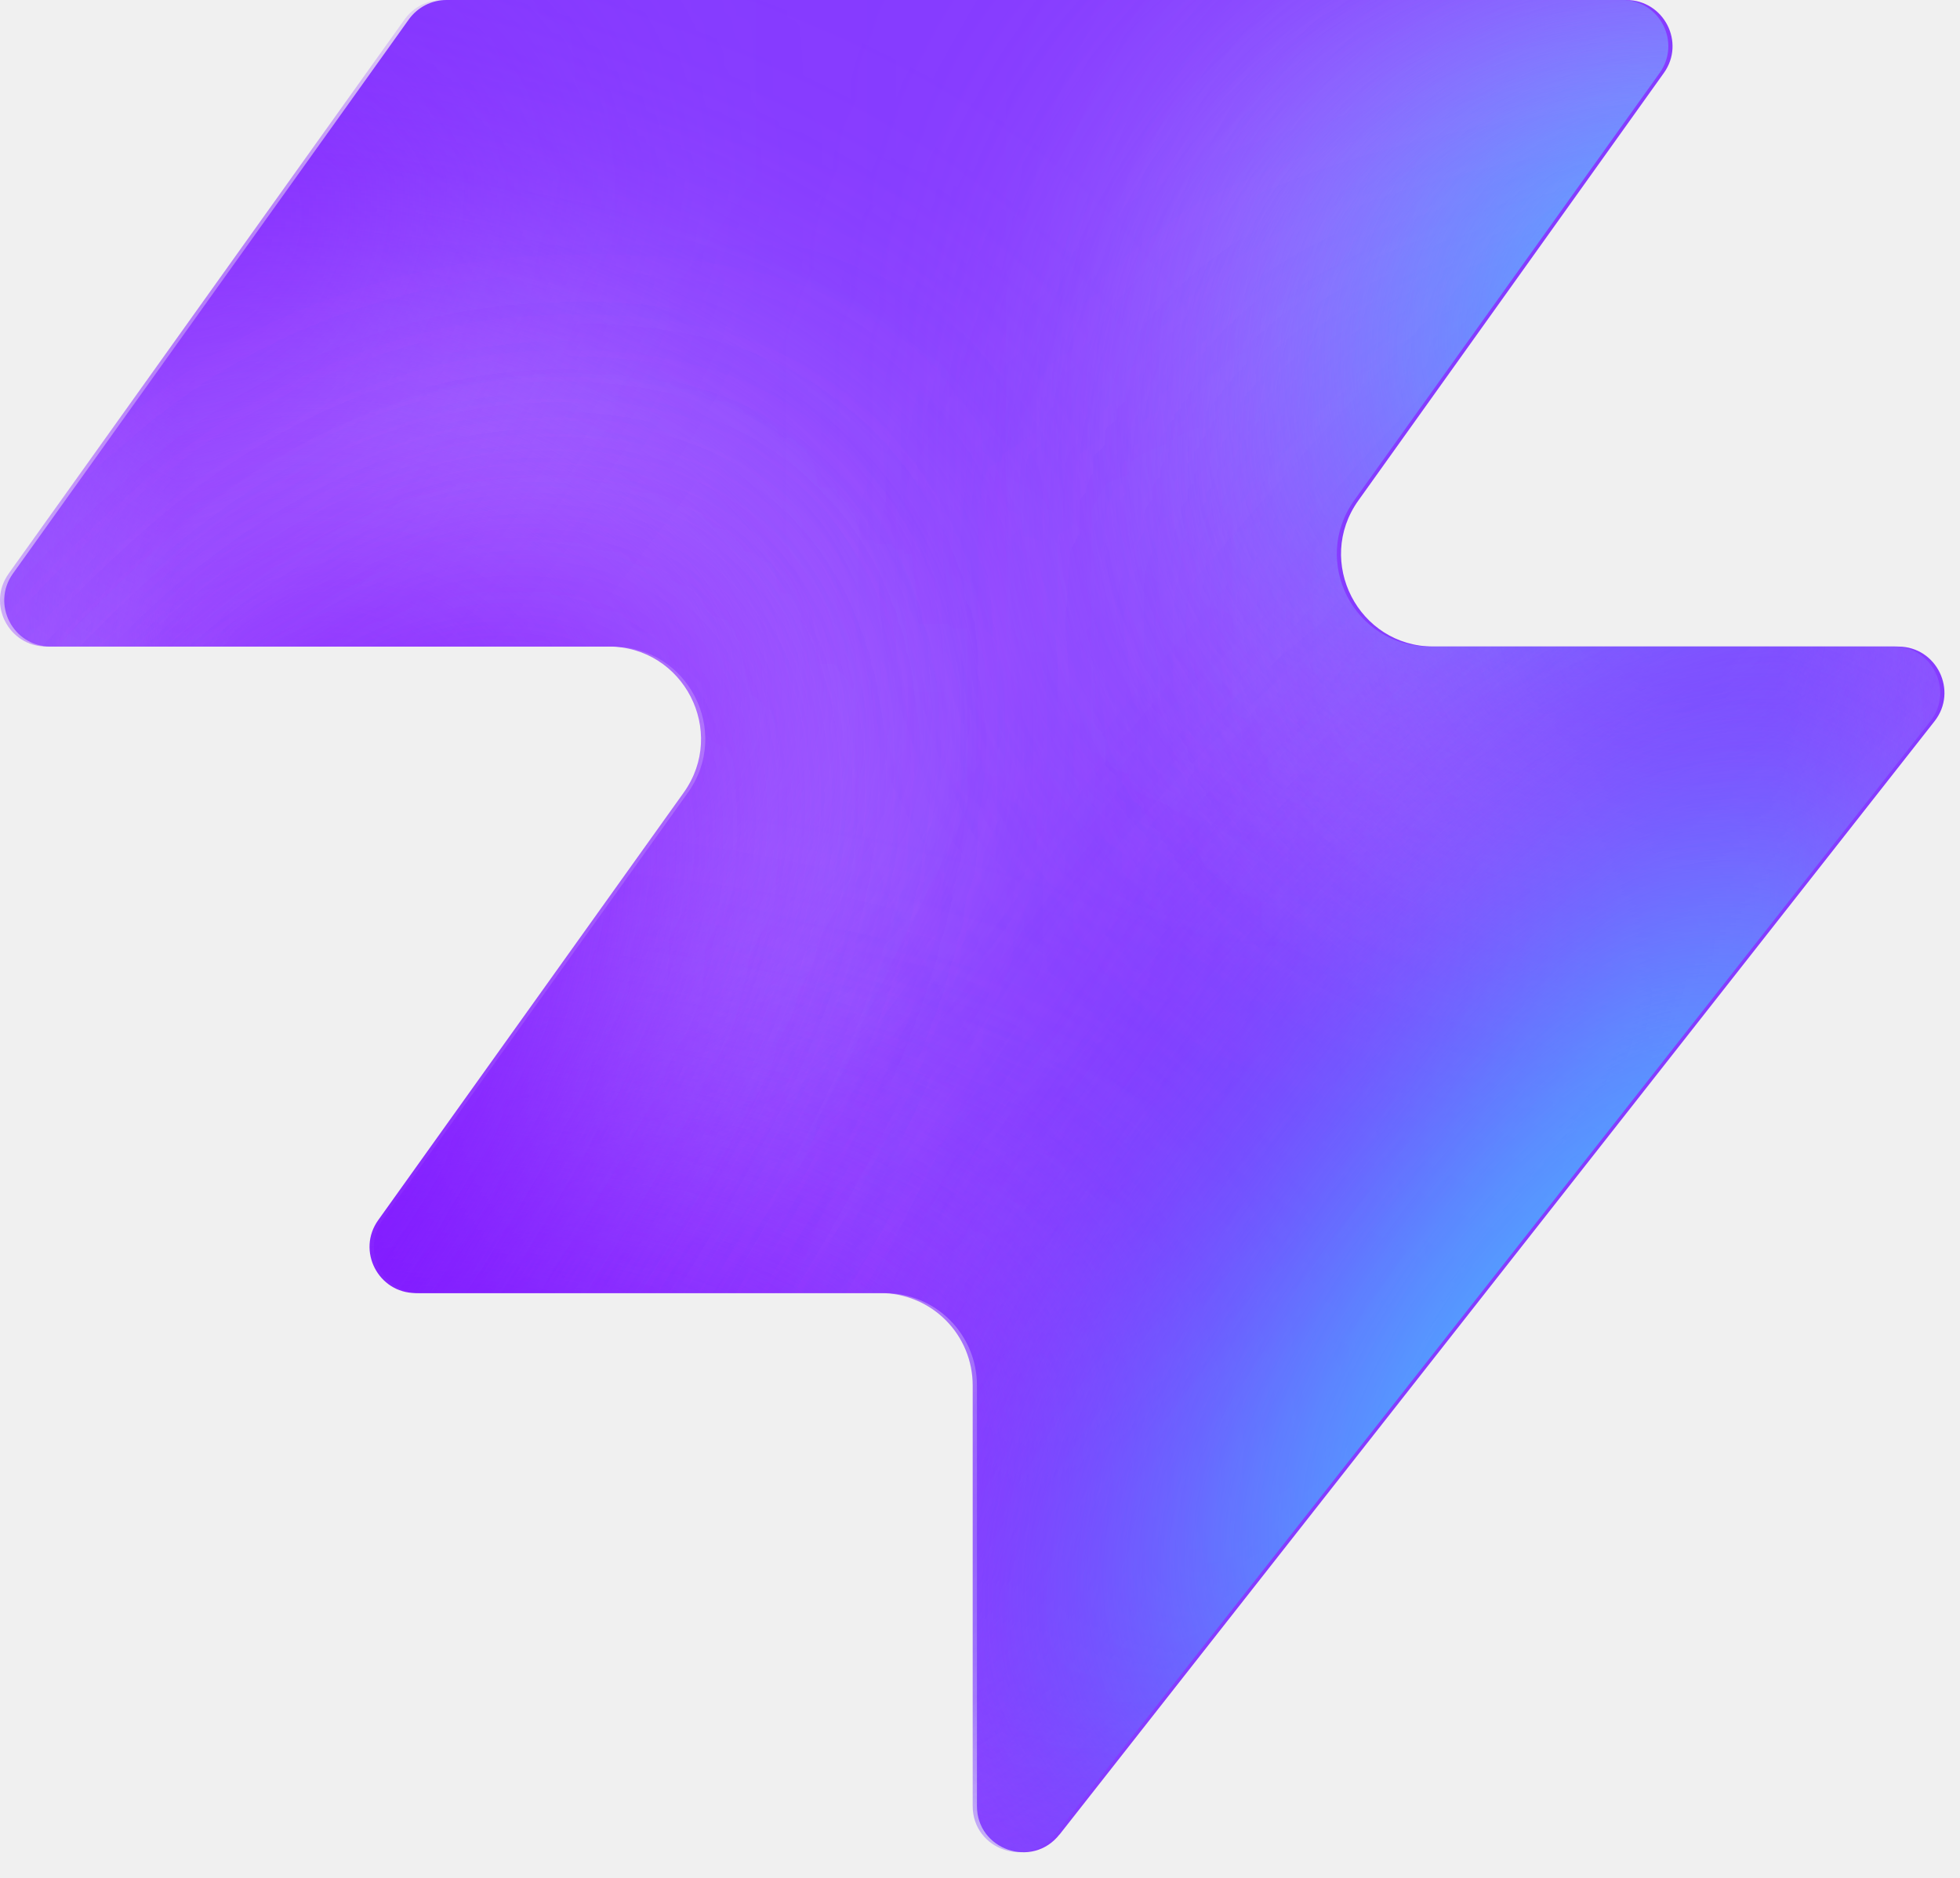
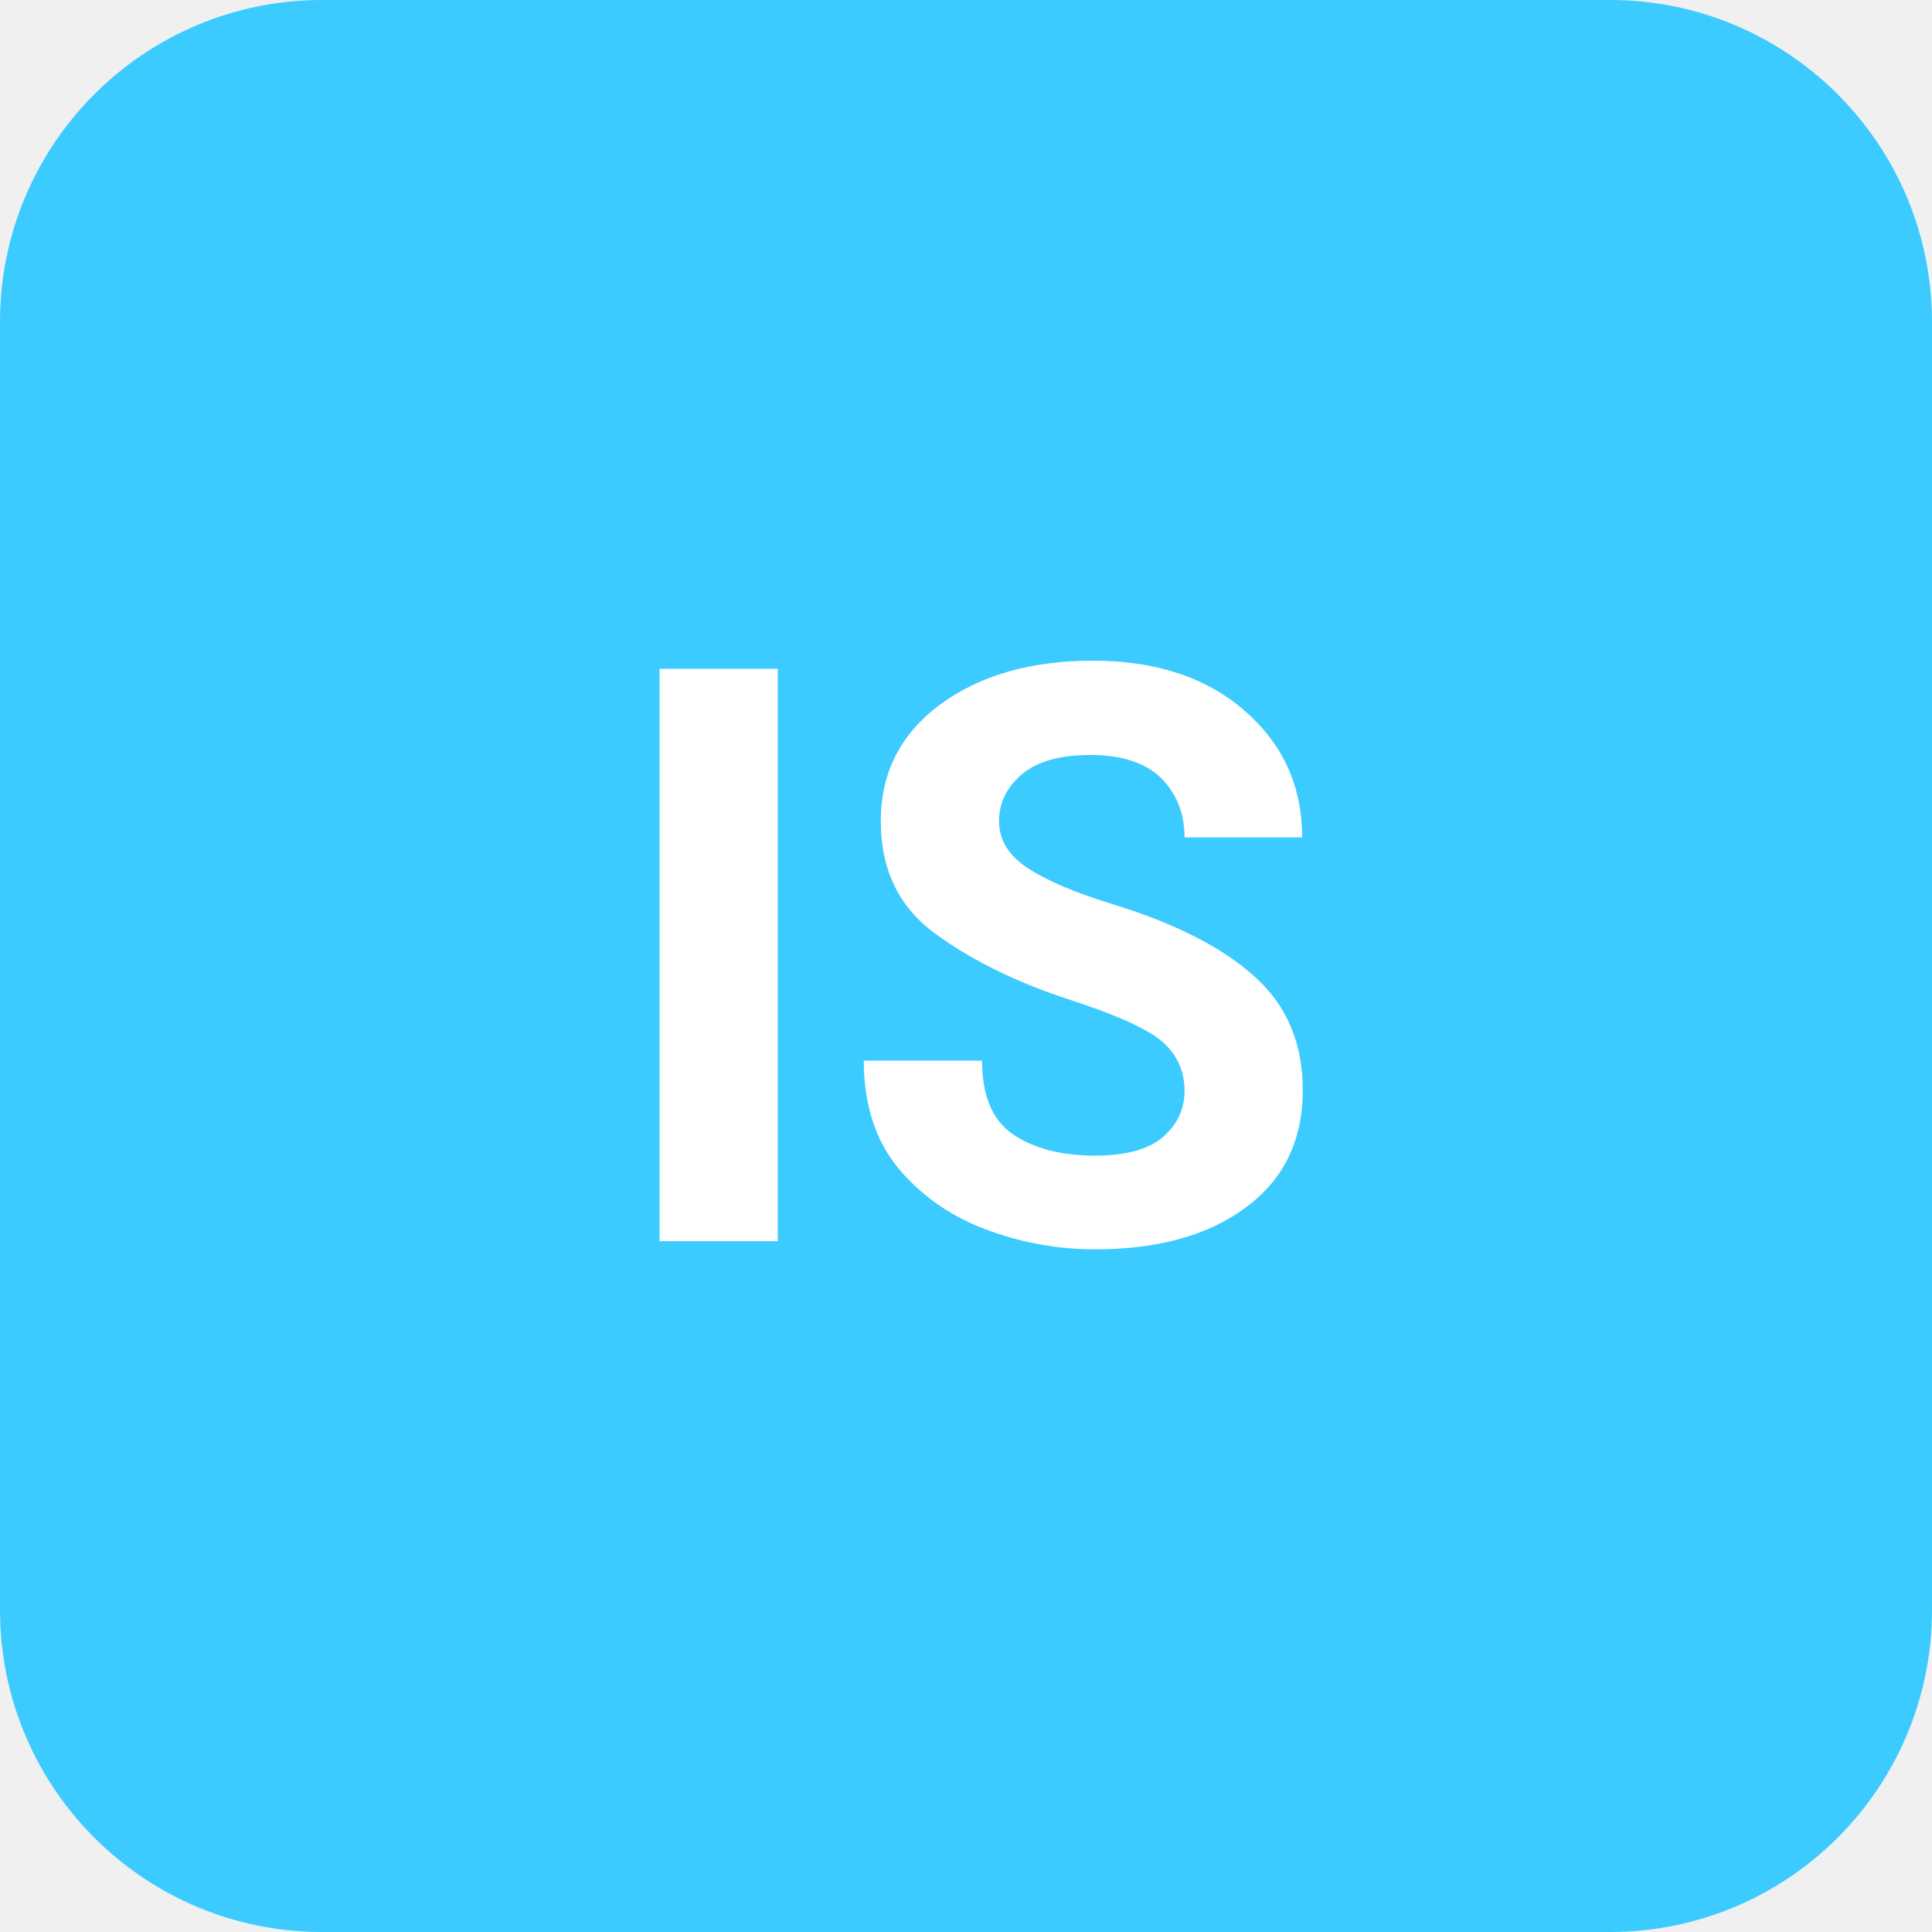
- <svg xmlns="http://www.w3.org/2000/svg" width="48" height="46" fill="none" viewBox="0 0 48 46">
-   <path fill="#863bff" d="M25.946 44.938c-.664.845-2.021.375-2.021-.698V33.937a2.26 2.26 0 0 0-2.262-2.262H10.287c-.92 0-1.456-1.04-.92-1.788l7.48-10.471c1.07-1.497 0-3.578-1.842-3.578H1.237c-.92 0-1.456-1.04-.92-1.788L10.013.474c.214-.297.556-.474.92-.474h28.894c.92 0 1.456 1.04.92 1.788l-7.48 10.471c-1.07 1.498 0 3.579 1.842 3.579h11.377c.943 0 1.473 1.088.89 1.83L25.947 44.94z" style="fill:#863bff;fill:color(display-p3 .525 .23 1);fill-opacity:1" />
-   <mask id="a" width="48" height="46" x="0" y="0" maskUnits="userSpaceOnUse" style="mask-type:alpha">
-     <path fill="#000" d="M25.842 44.938c-.664.844-2.021.375-2.021-.698V33.937a2.26 2.26 0 0 0-2.262-2.262H10.183c-.92 0-1.456-1.04-.92-1.788l7.48-10.471c1.07-1.498 0-3.579-1.842-3.579H1.133c-.92 0-1.456-1.04-.92-1.787L9.91.473c.214-.297.556-.474.92-.474h28.894c.92 0 1.456 1.04.92 1.788l-7.48 10.471c-1.07 1.498 0 3.578 1.842 3.578h11.377c.943 0 1.473 1.088.89 1.832L25.843 44.94z" style="fill:#000;fill-opacity:1" />
-   </mask>
-   <g mask="url(#a)">
-     <g filter="url(#b)">
-       <ellipse cx="5.508" cy="14.704" fill="#ede6ff" rx="5.508" ry="14.704" style="fill:#ede6ff;fill:color(display-p3 .927 .903 1);fill-opacity:1" transform="matrix(.00324 1 1 -.00324 -4.47 31.516)" />
-     </g>
-     <g filter="url(#c)">
-       <ellipse cx="10.399" cy="29.851" fill="#ede6ff" rx="10.399" ry="29.851" style="fill:#ede6ff;fill:color(display-p3 .927 .903 1);fill-opacity:1" transform="matrix(.00324 1 1 -.00324 -39.328 7.883)" />
-     </g>
-     <g filter="url(#d)">
-       <ellipse cx="5.508" cy="30.487" fill="#7e14ff" rx="5.508" ry="30.487" style="fill:#7e14ff;fill:color(display-p3 .492 .077 1);fill-opacity:1" transform="rotate(89.814 -25.913 -14.639)scale(1 -1)" />
-     </g>
-     <g filter="url(#e)">
-       <ellipse cx="5.508" cy="30.599" fill="#7e14ff" rx="5.508" ry="30.599" style="fill:#7e14ff;fill:color(display-p3 .492 .077 1);fill-opacity:1" transform="rotate(89.814 -32.644 -3.334)scale(1 -1)" />
-     </g>
-     <g filter="url(#f)">
-       <ellipse cx="5.508" cy="30.599" fill="#7e14ff" rx="5.508" ry="30.599" style="fill:#7e14ff;fill:color(display-p3 .492 .077 1);fill-opacity:1" transform="matrix(.00324 1 1 -.00324 -34.34 30.47)" />
-     </g>
-     <g filter="url(#g)">
-       <ellipse cx="14.072" cy="22.078" fill="#ede6ff" rx="14.072" ry="22.078" style="fill:#ede6ff;fill:color(display-p3 .927 .903 1);fill-opacity:1" transform="rotate(93.35 24.506 48.493)scale(-1 1)" />
-     </g>
-     <g filter="url(#h)">
-       <ellipse cx="3.47" cy="21.501" fill="#7e14ff" rx="3.47" ry="21.501" style="fill:#7e14ff;fill:color(display-p3 .492 .077 1);fill-opacity:1" transform="rotate(89.009 28.708 47.59)scale(-1 1)" />
-     </g>
-     <g filter="url(#i)">
-       <ellipse cx="3.47" cy="21.501" fill="#7e14ff" rx="3.47" ry="21.501" style="fill:#7e14ff;fill:color(display-p3 .492 .077 1);fill-opacity:1" transform="rotate(89.009 28.708 47.59)scale(-1 1)" />
-     </g>
-     <g filter="url(#j)">
-       <ellipse cx=".387" cy="8.972" fill="#7e14ff" rx="4.407" ry="29.108" style="fill:#7e14ff;fill:color(display-p3 .492 .077 1);fill-opacity:1" transform="rotate(39.51 .387 8.972)" />
-     </g>
-     <g filter="url(#k)">
-       <ellipse cx="47.523" cy="-6.092" fill="#7e14ff" rx="4.407" ry="29.108" style="fill:#7e14ff;fill:color(display-p3 .492 .077 1);fill-opacity:1" transform="rotate(37.892 47.523 -6.092)" />
-     </g>
-     <g filter="url(#l)">
-       <ellipse cx="41.412" cy="6.333" fill="#47bfff" rx="5.971" ry="9.665" style="fill:#47bfff;fill:color(display-p3 .28 .748 1);fill-opacity:1" transform="rotate(37.892 41.412 6.333)" />
-     </g>
-     <g filter="url(#m)">
-       <ellipse cx="-1.879" cy="38.332" fill="#7e14ff" rx="4.407" ry="29.108" style="fill:#7e14ff;fill:color(display-p3 .492 .077 1);fill-opacity:1" transform="rotate(37.892 -1.88 38.332)" />
-     </g>
-     <g filter="url(#n)">
-       <ellipse cx="-1.879" cy="38.332" fill="#7e14ff" rx="4.407" ry="29.108" style="fill:#7e14ff;fill:color(display-p3 .492 .077 1);fill-opacity:1" transform="rotate(37.892 -1.88 38.332)" />
-     </g>
-     <g filter="url(#o)">
-       <ellipse cx="35.651" cy="29.907" fill="#7e14ff" rx="4.407" ry="29.108" style="fill:#7e14ff;fill:color(display-p3 .492 .077 1);fill-opacity:1" transform="rotate(37.892 35.651 29.907)" />
-     </g>
-     <g filter="url(#p)">
-       <ellipse cx="38.418" cy="32.4" fill="#47bfff" rx="5.971" ry="15.297" style="fill:#47bfff;fill:color(display-p3 .28 .748 1);fill-opacity:1" transform="rotate(37.892 38.418 32.4)" />
-     </g>
-   </g>
-   <defs>
-     <filter id="b" width="60.045" height="41.654" x="-19.77" y="16.149" color-interpolation-filters="sRGB" filterUnits="userSpaceOnUse">
-       <feFlood flood-opacity="0" result="BackgroundImageFix" />
-       <feBlend in="SourceGraphic" in2="BackgroundImageFix" result="shape" />
-       <feGaussianBlur result="effect1_foregroundBlur_2002_17158" stdDeviation="7.659" />
-     </filter>
-     <filter id="c" width="90.34" height="51.437" x="-54.613" y="-7.533" color-interpolation-filters="sRGB" filterUnits="userSpaceOnUse">
-       <feFlood flood-opacity="0" result="BackgroundImageFix" />
-       <feBlend in="SourceGraphic" in2="BackgroundImageFix" result="shape" />
-       <feGaussianBlur result="effect1_foregroundBlur_2002_17158" stdDeviation="7.659" />
-     </filter>
-     <filter id="d" width="79.355" height="29.4" x="-49.64" y="2.03" color-interpolation-filters="sRGB" filterUnits="userSpaceOnUse">
-       <feFlood flood-opacity="0" result="BackgroundImageFix" />
-       <feBlend in="SourceGraphic" in2="BackgroundImageFix" result="shape" />
-       <feGaussianBlur result="effect1_foregroundBlur_2002_17158" stdDeviation="4.596" />
-     </filter>
-     <filter id="e" width="79.579" height="29.4" x="-45.045" y="20.029" color-interpolation-filters="sRGB" filterUnits="userSpaceOnUse">
-       <feFlood flood-opacity="0" result="BackgroundImageFix" />
-       <feBlend in="SourceGraphic" in2="BackgroundImageFix" result="shape" />
-       <feGaussianBlur result="effect1_foregroundBlur_2002_17158" stdDeviation="4.596" />
-     </filter>
-     <filter id="f" width="79.579" height="29.4" x="-43.513" y="21.178" color-interpolation-filters="sRGB" filterUnits="userSpaceOnUse">
-       <feFlood flood-opacity="0" result="BackgroundImageFix" />
-       <feBlend in="SourceGraphic" in2="BackgroundImageFix" result="shape" />
-       <feGaussianBlur result="effect1_foregroundBlur_2002_17158" stdDeviation="4.596" />
-     </filter>
-     <filter id="g" width="74.749" height="58.852" x="15.756" y="-17.901" color-interpolation-filters="sRGB" filterUnits="userSpaceOnUse">
-       <feFlood flood-opacity="0" result="BackgroundImageFix" />
-       <feBlend in="SourceGraphic" in2="BackgroundImageFix" result="shape" />
-       <feGaussianBlur result="effect1_foregroundBlur_2002_17158" stdDeviation="7.659" />
-     </filter>
-     <filter id="h" width="61.377" height="25.362" x="23.548" y="2.284" color-interpolation-filters="sRGB" filterUnits="userSpaceOnUse">
-       <feFlood flood-opacity="0" result="BackgroundImageFix" />
-       <feBlend in="SourceGraphic" in2="BackgroundImageFix" result="shape" />
-       <feGaussianBlur result="effect1_foregroundBlur_2002_17158" stdDeviation="4.596" />
-     </filter>
-     <filter id="i" width="61.377" height="25.362" x="23.548" y="2.284" color-interpolation-filters="sRGB" filterUnits="userSpaceOnUse">
-       <feFlood flood-opacity="0" result="BackgroundImageFix" />
-       <feBlend in="SourceGraphic" in2="BackgroundImageFix" result="shape" />
-       <feGaussianBlur result="effect1_foregroundBlur_2002_17158" stdDeviation="4.596" />
-     </filter>
-     <filter id="j" width="56.045" height="63.649" x="-27.636" y="-22.853" color-interpolation-filters="sRGB" filterUnits="userSpaceOnUse">
-       <feFlood flood-opacity="0" result="BackgroundImageFix" />
-       <feBlend in="SourceGraphic" in2="BackgroundImageFix" result="shape" />
-       <feGaussianBlur result="effect1_foregroundBlur_2002_17158" stdDeviation="4.596" />
-     </filter>
-     <filter id="k" width="54.814" height="64.646" x="20.116" y="-38.415" color-interpolation-filters="sRGB" filterUnits="userSpaceOnUse">
-       <feFlood flood-opacity="0" result="BackgroundImageFix" />
-       <feBlend in="SourceGraphic" in2="BackgroundImageFix" result="shape" />
-       <feGaussianBlur result="effect1_foregroundBlur_2002_17158" stdDeviation="4.596" />
-     </filter>
-     <filter id="l" width="33.541" height="35.313" x="24.641" y="-11.323" color-interpolation-filters="sRGB" filterUnits="userSpaceOnUse">
-       <feFlood flood-opacity="0" result="BackgroundImageFix" />
-       <feBlend in="SourceGraphic" in2="BackgroundImageFix" result="shape" />
-       <feGaussianBlur result="effect1_foregroundBlur_2002_17158" stdDeviation="4.596" />
-     </filter>
-     <filter id="m" width="54.814" height="64.646" x="-29.286" y="6.009" color-interpolation-filters="sRGB" filterUnits="userSpaceOnUse">
-       <feFlood flood-opacity="0" result="BackgroundImageFix" />
-       <feBlend in="SourceGraphic" in2="BackgroundImageFix" result="shape" />
-       <feGaussianBlur result="effect1_foregroundBlur_2002_17158" stdDeviation="4.596" />
-     </filter>
-     <filter id="n" width="54.814" height="64.646" x="-29.286" y="6.009" color-interpolation-filters="sRGB" filterUnits="userSpaceOnUse">
-       <feFlood flood-opacity="0" result="BackgroundImageFix" />
-       <feBlend in="SourceGraphic" in2="BackgroundImageFix" result="shape" />
-       <feGaussianBlur result="effect1_foregroundBlur_2002_17158" stdDeviation="4.596" />
-     </filter>
-     <filter id="o" width="54.814" height="64.646" x="8.244" y="-2.416" color-interpolation-filters="sRGB" filterUnits="userSpaceOnUse">
-       <feFlood flood-opacity="0" result="BackgroundImageFix" />
-       <feBlend in="SourceGraphic" in2="BackgroundImageFix" result="shape" />
-       <feGaussianBlur result="effect1_foregroundBlur_2002_17158" stdDeviation="4.596" />
-     </filter>
-     <filter id="p" width="39.409" height="43.623" x="18.713" y="10.588" color-interpolation-filters="sRGB" filterUnits="userSpaceOnUse">
-       <feFlood flood-opacity="0" result="BackgroundImageFix" />
-       <feBlend in="SourceGraphic" in2="BackgroundImageFix" result="shape" />
-       <feGaussianBlur result="effect1_foregroundBlur_2002_17158" stdDeviation="4.596" />
-     </filter>
-   </defs>
+ <svg xmlns="http://www.w3.org/2000/svg" width="48" height="48" viewBox="0 0 48 48">
+   <rect width="48" height="48" rx="8" fill="#3bcbff" />
+   <text x="50%" y="50%" dominant-baseline="central" text-anchor="middle" font-family="Roboto, system-ui, sans-serif" font-size="20" font-weight="700" fill="#fff">IS</text>
</svg>
